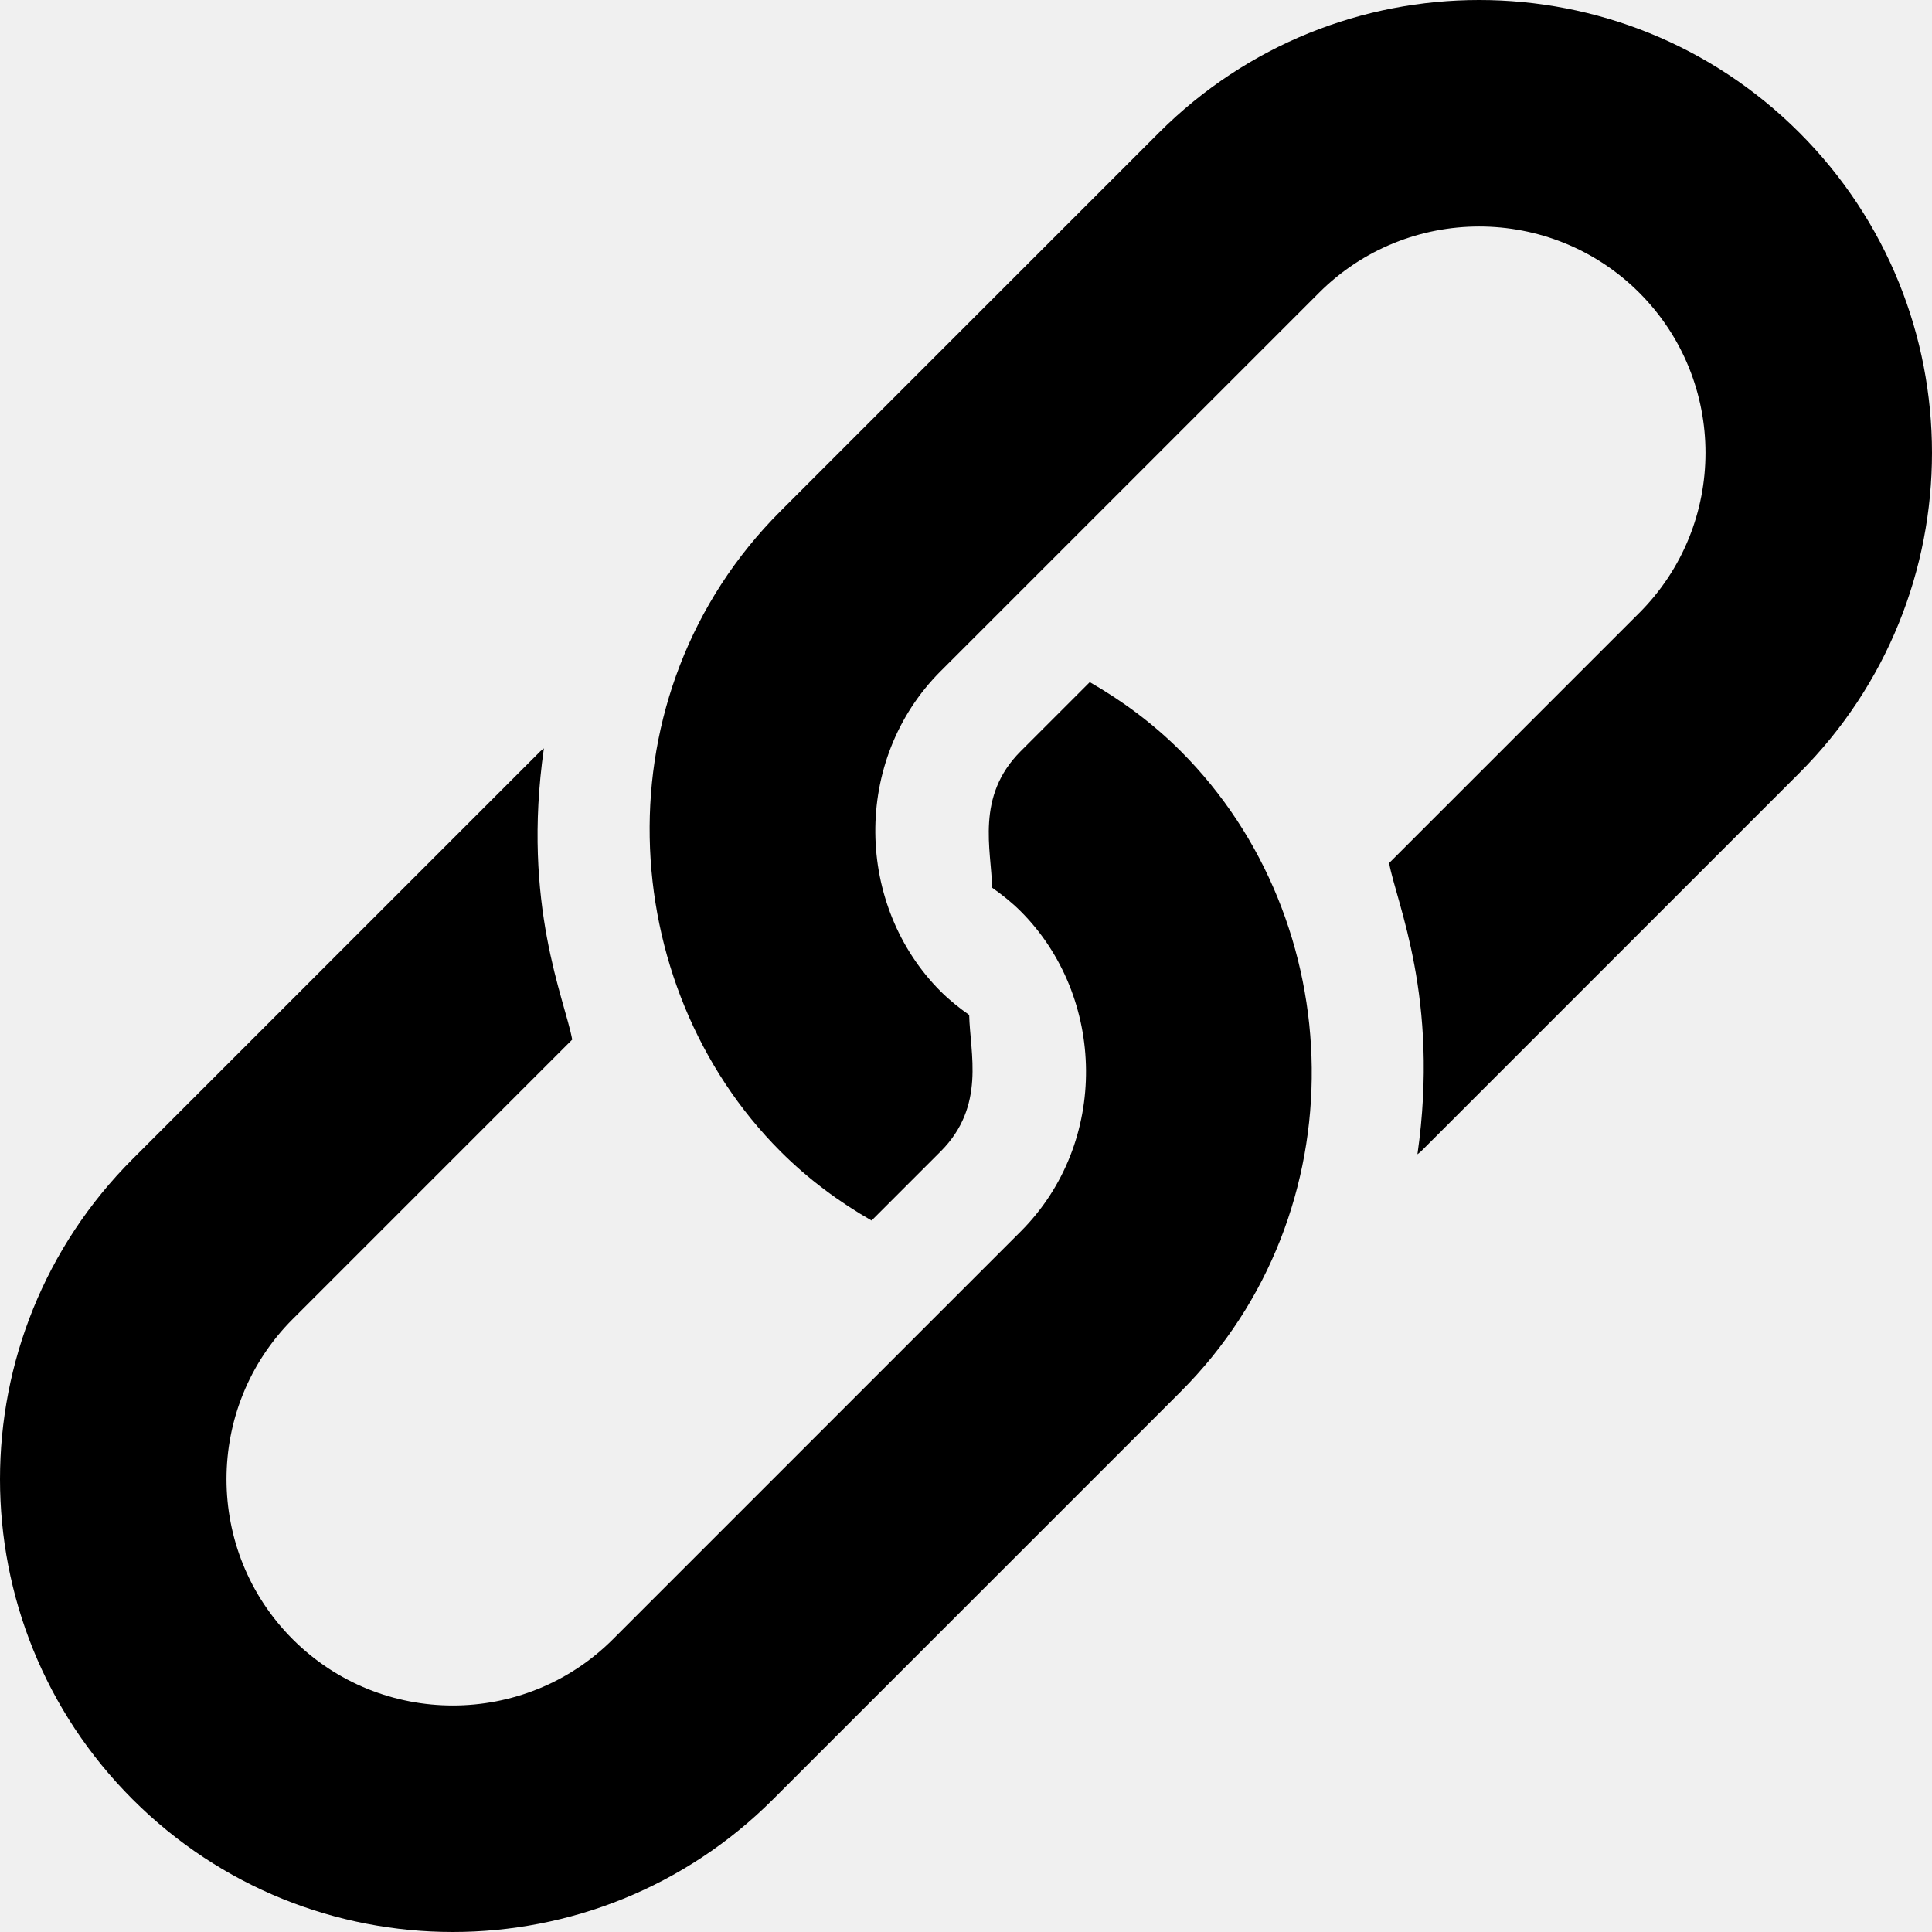
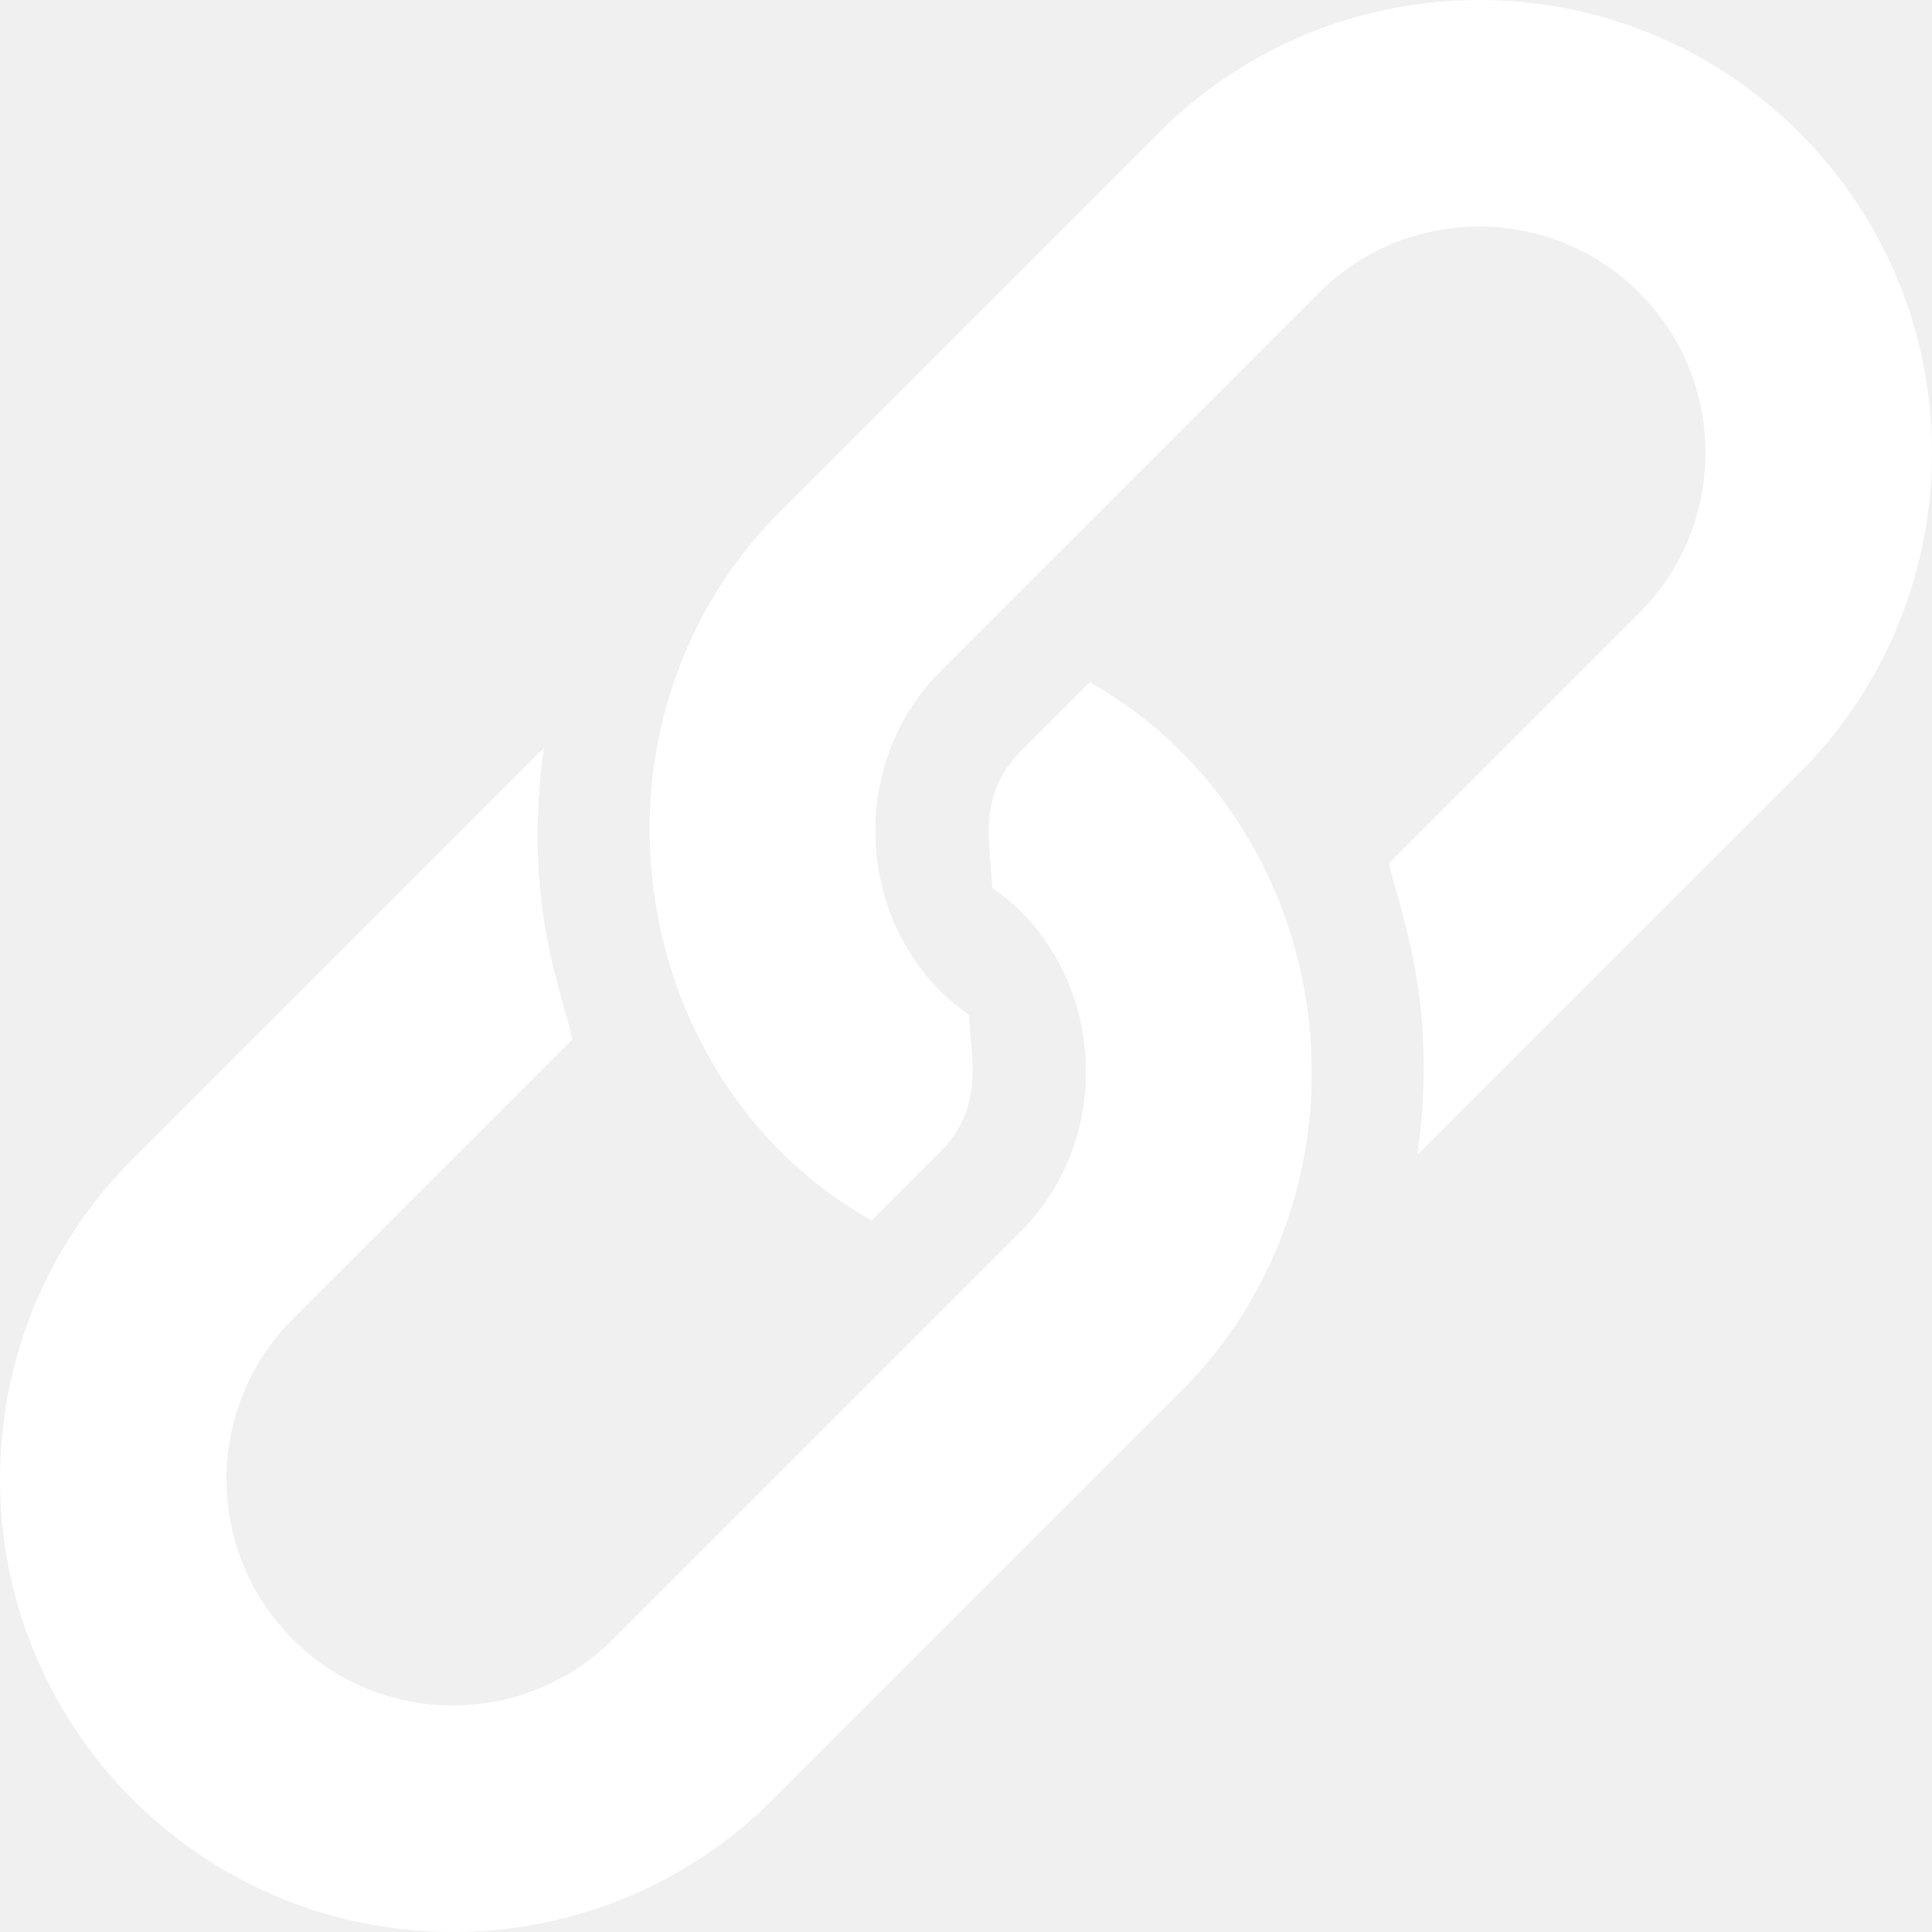
- <svg xmlns="http://www.w3.org/2000/svg" version="1.1" id="Capa_1" x="0px" y="0px" viewBox="0 0 512 512" style="enable-background:new 0 0 512 512;" xml:space="preserve">
+ <svg xmlns="http://www.w3.org/2000/svg" version="1.1" id="Capa_1" x="0px" y="0px" viewBox="0 0 512 512" style="enable-background:new 0 0 512 512;" fill="white" xml:space="preserve">
  <g>
    <g>
      <path d="M476.853,35.148c-46.864-46.864-122.842-46.864-169.706-0.001L206.853,135.441c-48.475,48.477-43.987,125.717,0,169.706    c7.366,7.366,15.516,13.372,24.122,18.305l18.305-18.305c12.006-12.008,7.78-26.045,7.564-36.174    c-2.635-1.868-5.198-3.887-7.564-6.253c-22.573-22.571-23.588-61.265,0-84.853c3.503-3.503,98.166-98.166,100.292-100.292    c23.399-23.399,61.454-23.399,84.853,0c23.399,23.399,23.399,61.454,0,84.853l-66.293,66.293    c1.917,10.607,13.422,35.733,7.504,77.181c0.289-0.284,0.635-0.467,0.923-0.754l100.294-100.294    C523.715,157.99,523.715,82.012,476.853,35.148z" />
    </g>
  </g>
  <g>
    <g>
      <path d="M312.918,199.081c-7.365-7.366-15.516-13.372-24.12-18.305l-18.305,18.305c-12.008,12.006-7.782,26.043-7.566,36.172    c2.637,1.868,5.2,3.887,7.566,6.253c22.573,22.573,23.588,61.265,0,84.853c-3.511,3.511-106.015,106.015-108.066,108.066    c-23.399,23.399-61.454,23.399-84.853,0c-23.399-23.399-23.399-61.454,0-84.853l74.067-74.067    c-1.917-10.607-13.423-35.733-7.504-77.181c-0.289,0.284-0.637,0.469-0.925,0.756L35.147,307.147    c-46.862,46.864-46.862,122.842,0,169.706c46.864,46.862,122.841,46.862,169.705,0l108.066-108.066    C360.494,321.211,357.894,244.056,312.918,199.081z" />
    </g>
  </g>
  <g>
</g>
  <g>
</g>
  <g>
</g>
  <g>
</g>
  <g>
</g>
  <g>
</g>
  <g>
</g>
  <g>
</g>
  <g>
</g>
  <g>
</g>
  <g>
</g>
  <g>
</g>
  <g>
</g>
  <g>
</g>
  <g>
</g>
</svg>
